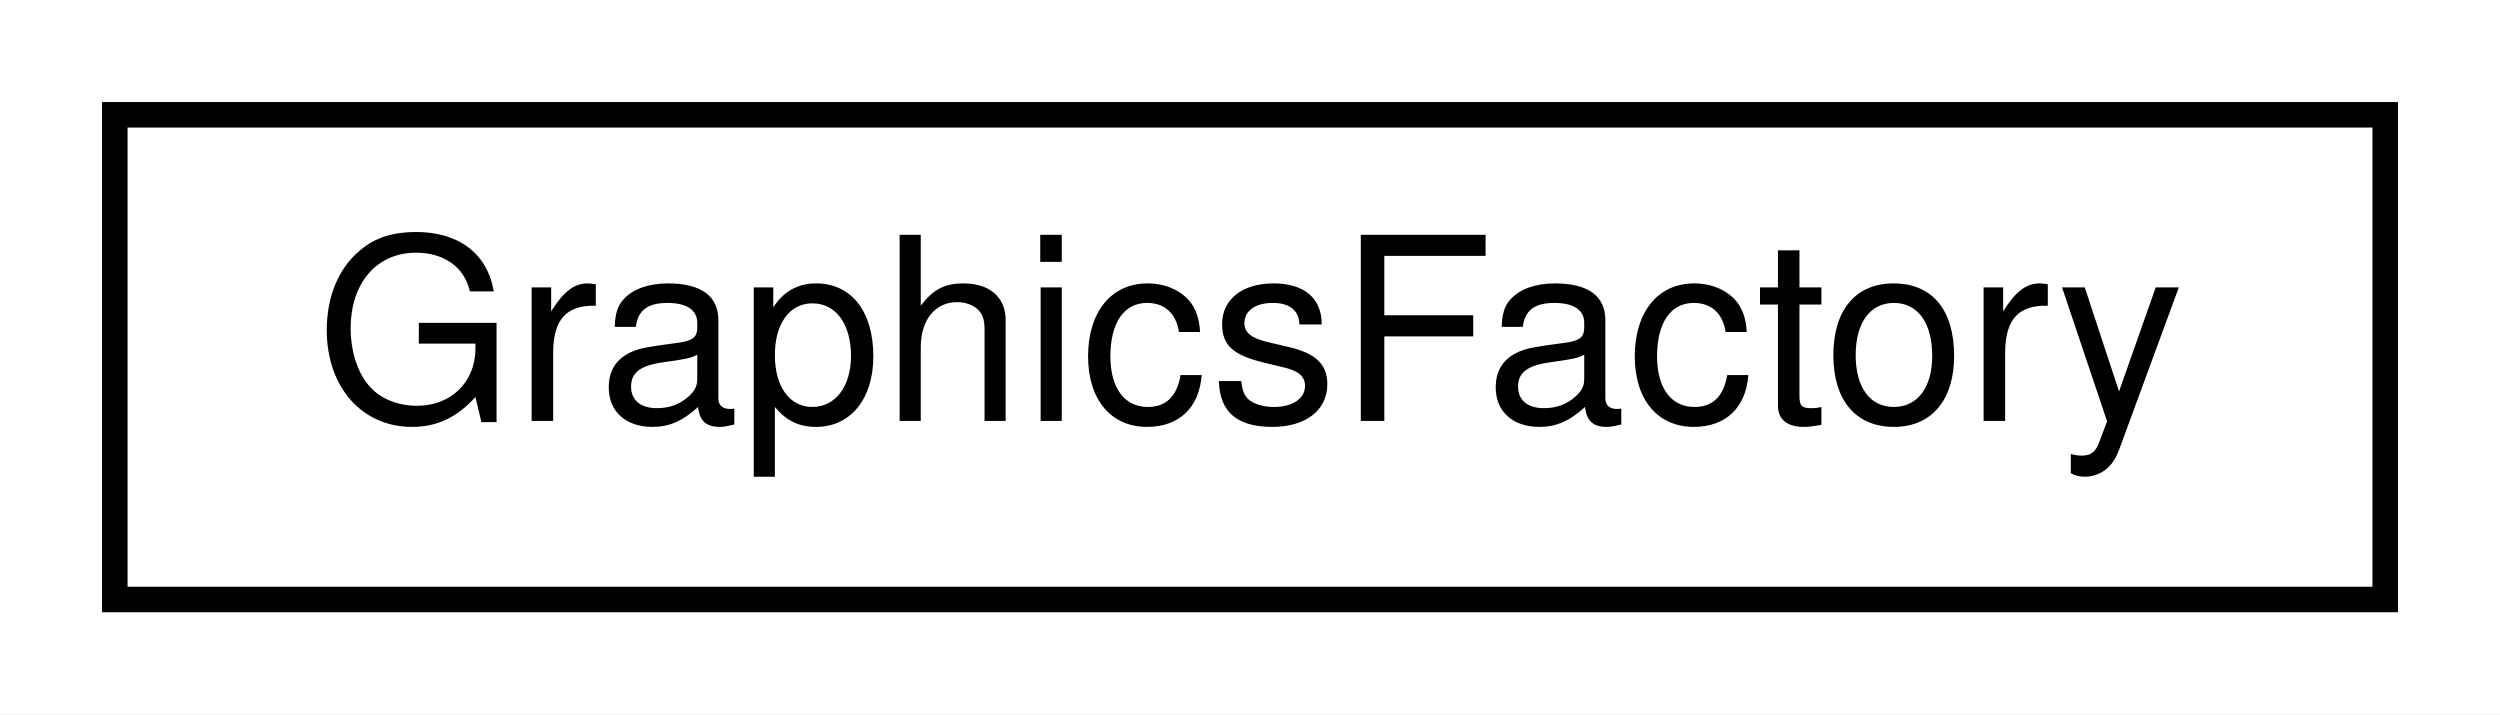
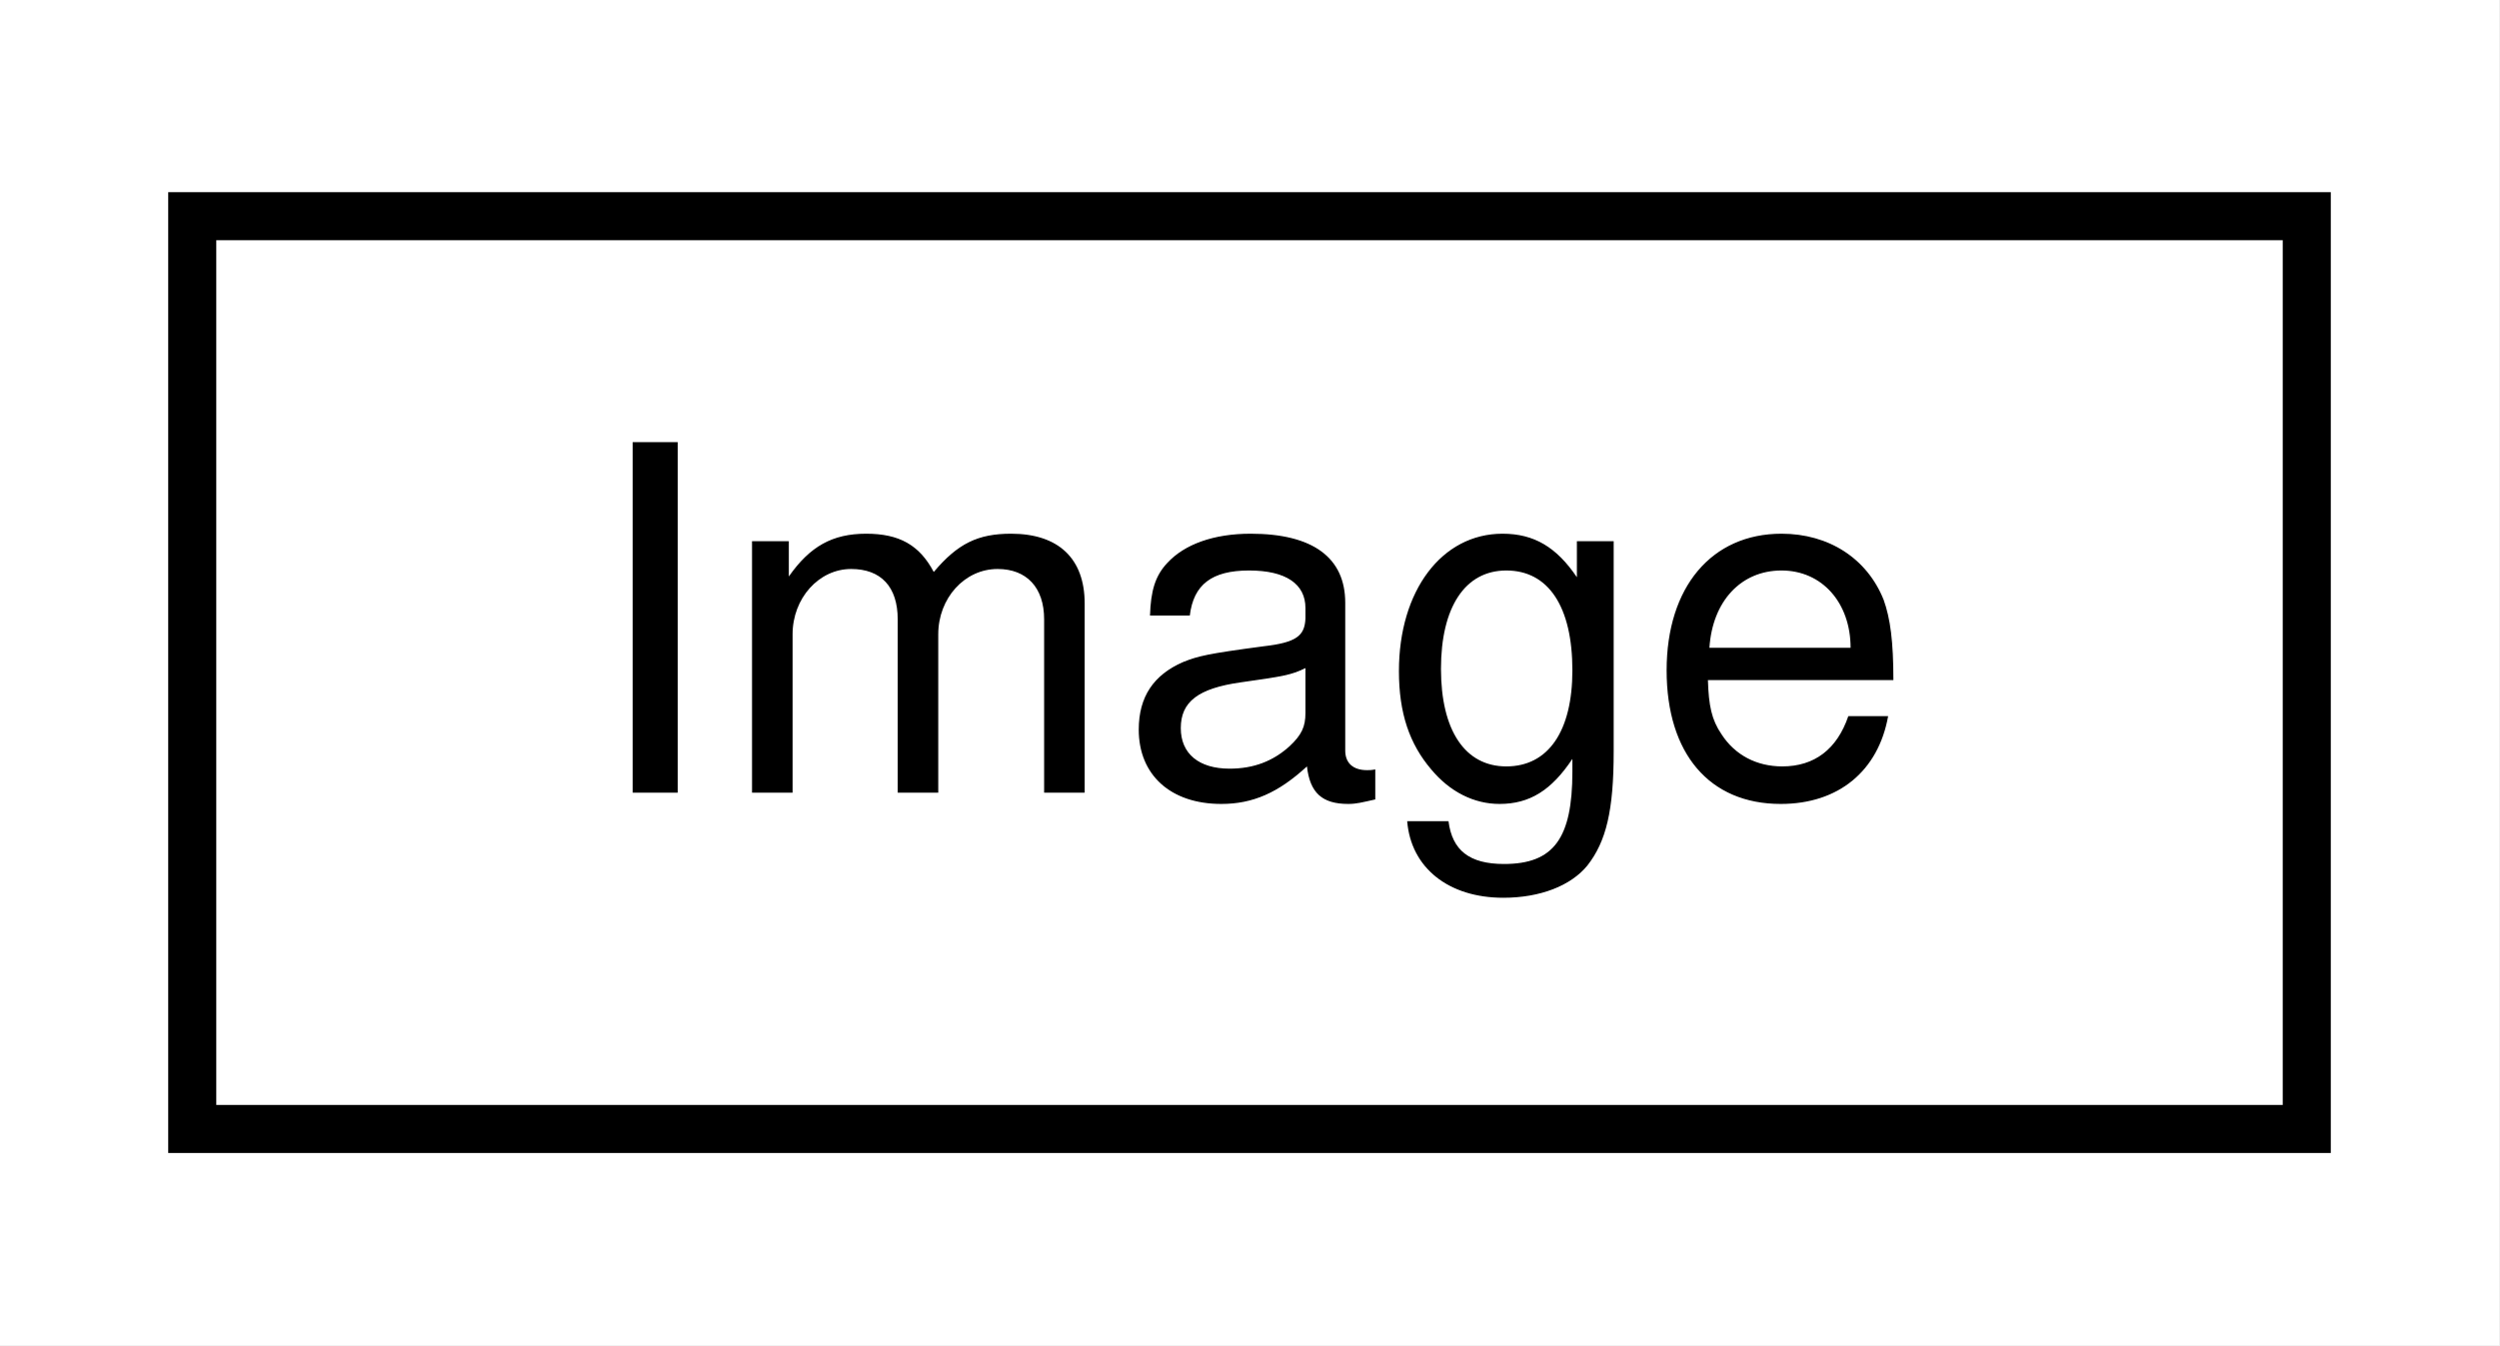
- <svg xmlns="http://www.w3.org/2000/svg" xmlns:xlink="http://www.w3.org/1999/xlink" width="98pt" height="28pt" viewBox="0.00 0.00 98.00 28.00">
+ <svg xmlns="http://www.w3.org/2000/svg" xmlns:xlink="http://www.w3.org/1999/xlink" width="52pt" height="28pt" viewBox="0.00 0.00 52.00 28.00">
  <g id="graph0" class="graph" transform="scale(1 1) rotate(0) translate(4 24)">
-     <polygon fill="white" stroke="none" points="-4,4 -4,-24 94,-24 94,4 -4,4" />
+     <polygon fill="white" stroke="none" points="-4,4 -4,-24 48,-24 48,4 -4,4" />
    <g id="node1" class="node">
      <g id="a_node1">
-         <a xlink:href="class_graphics_factory.html" target="_top" xlink:title="GraphicsFactory">
-           <polygon fill="white" stroke="black" points="0.5,-0.5 0.5,-19.5 89.5,-19.5 89.5,-0.5 0.5,-0.5" />
-           <text text-anchor="middle" x="45" y="-7.5" font-family="Helvetica,sans-Serif" font-size="10.00">GraphicsFactory</text>
+         <a xlink:href="class_image.html" target="_top" xlink:title="Représente une image. ">
+           <polygon fill="white" stroke="black" points="0,-0.5 0,-19.5 44,-19.5 44,-0.5 0,-0.5" />
+           <text text-anchor="middle" x="22" y="-7.5" font-family="Helvetica,sans-Serif" font-size="10.00">Image</text>
        </a>
      </g>
    </g>
  </g>
</svg>
